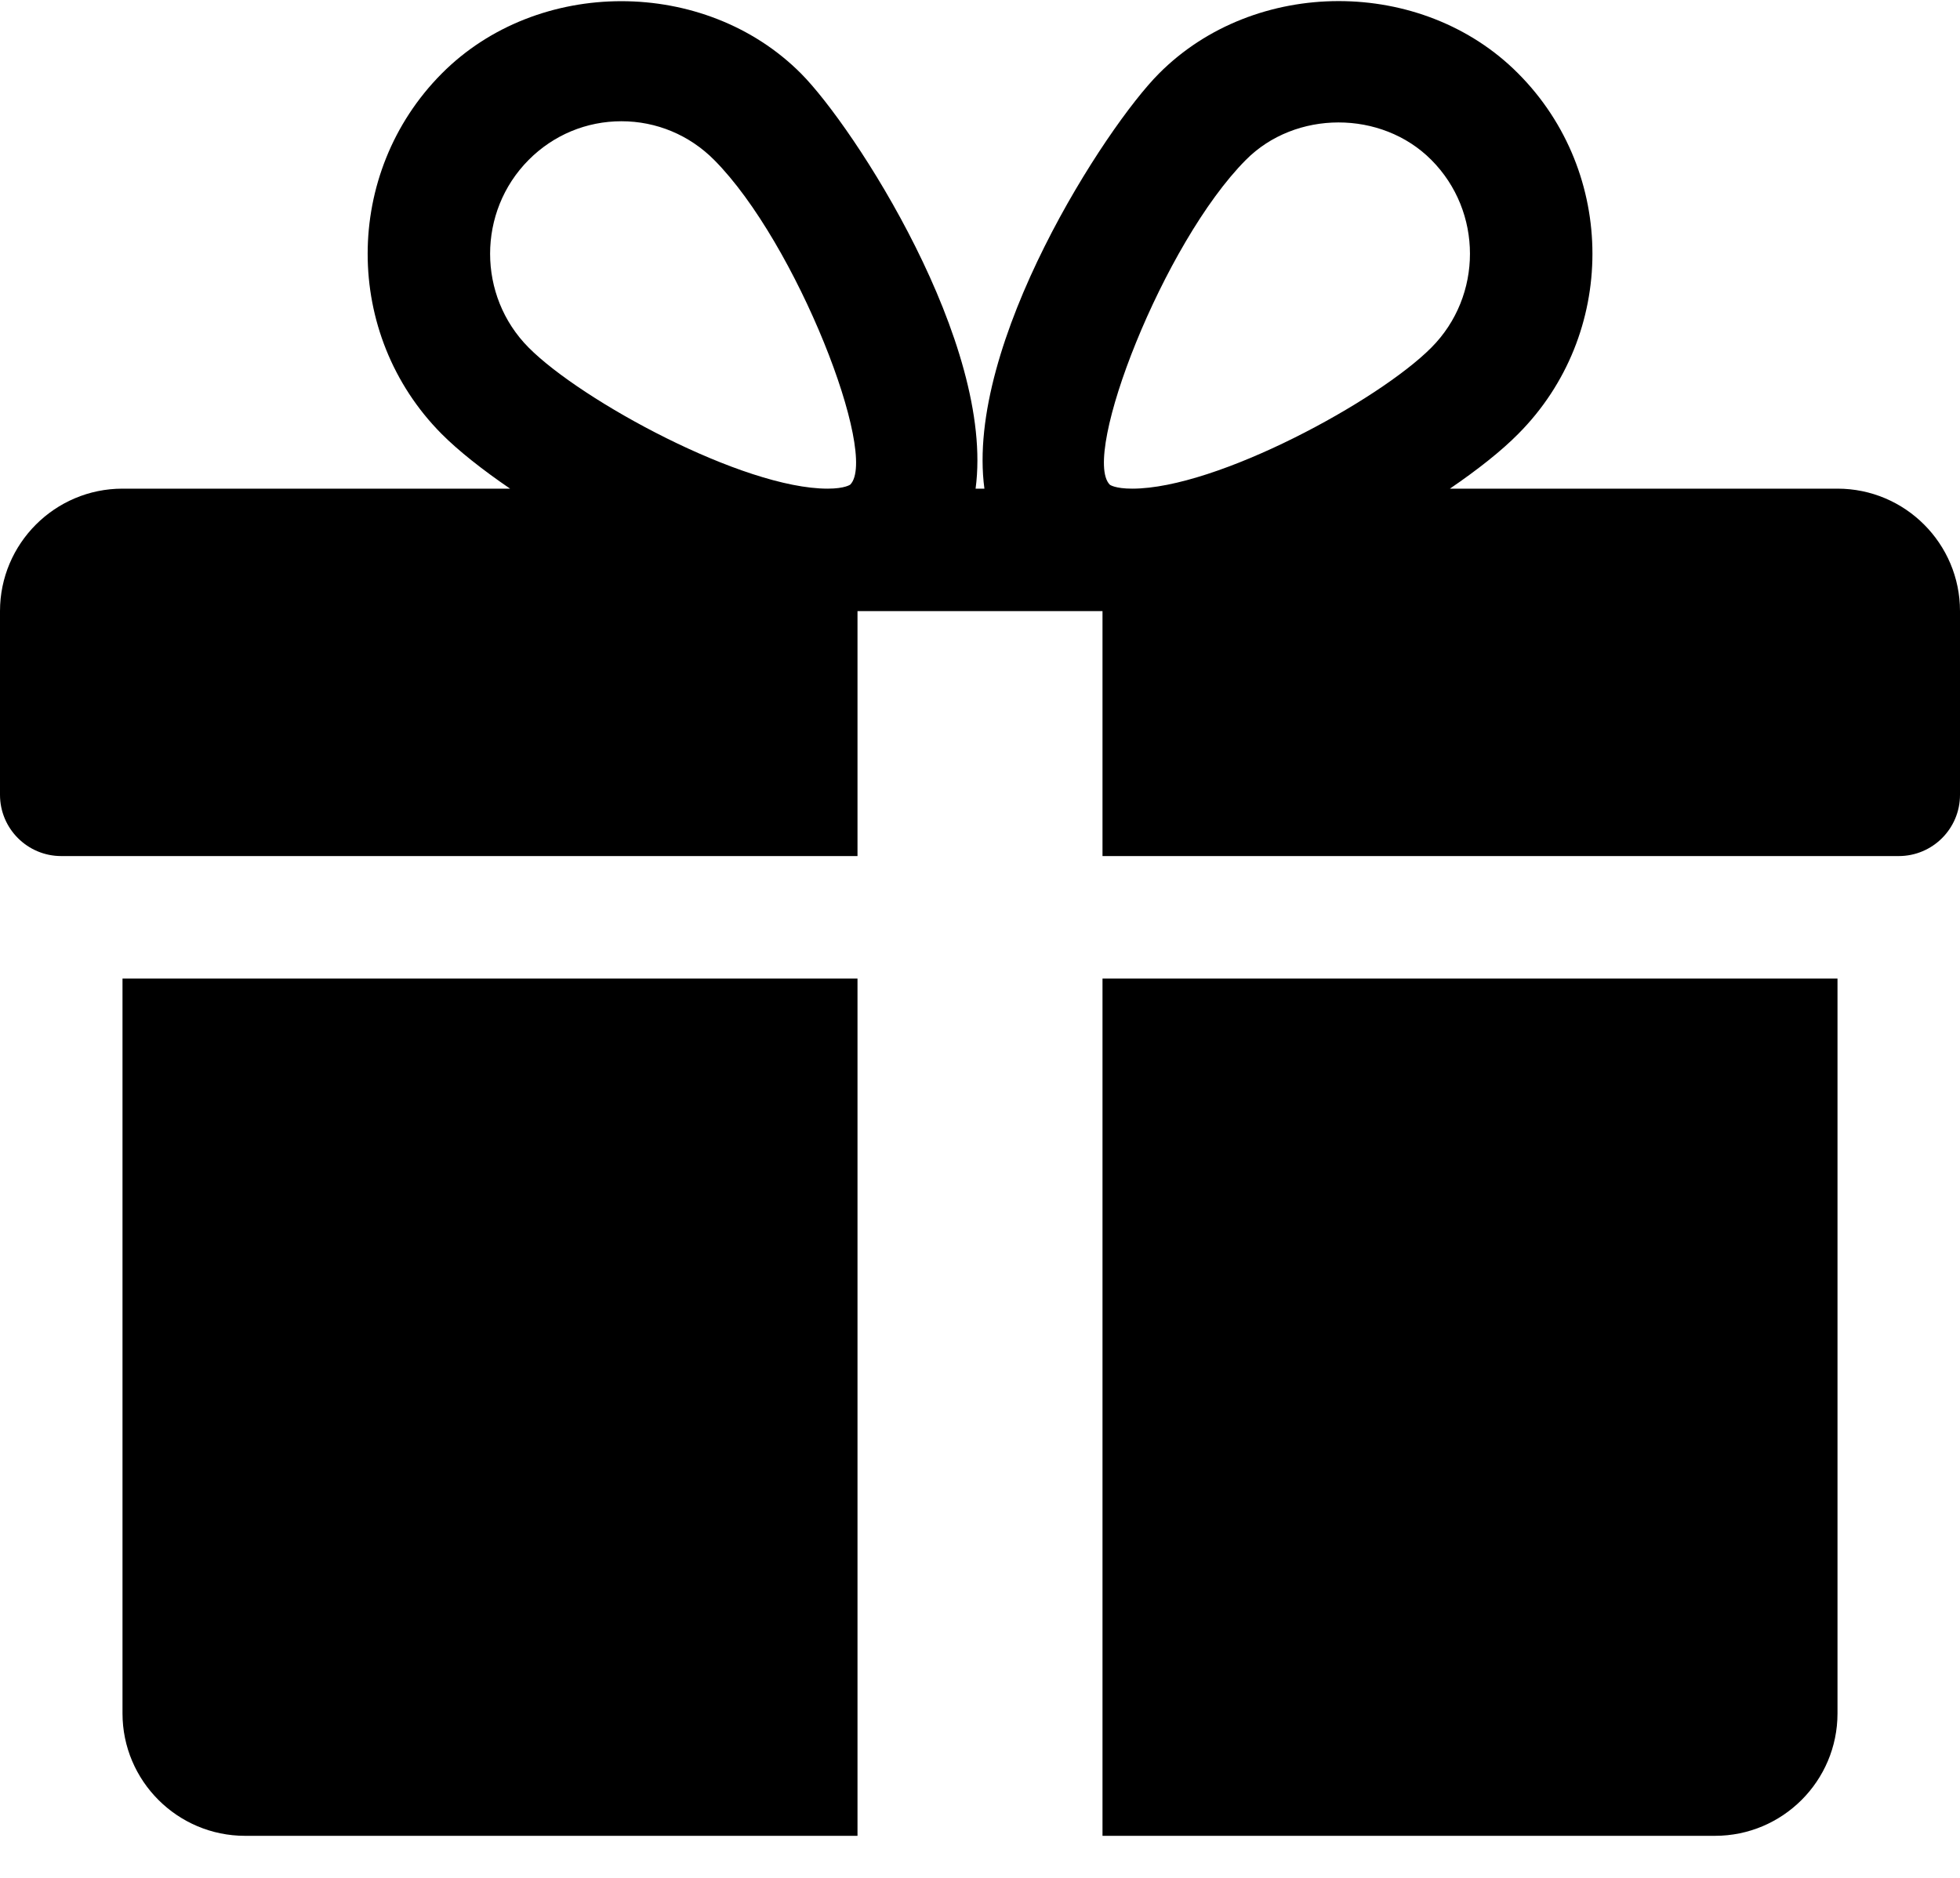
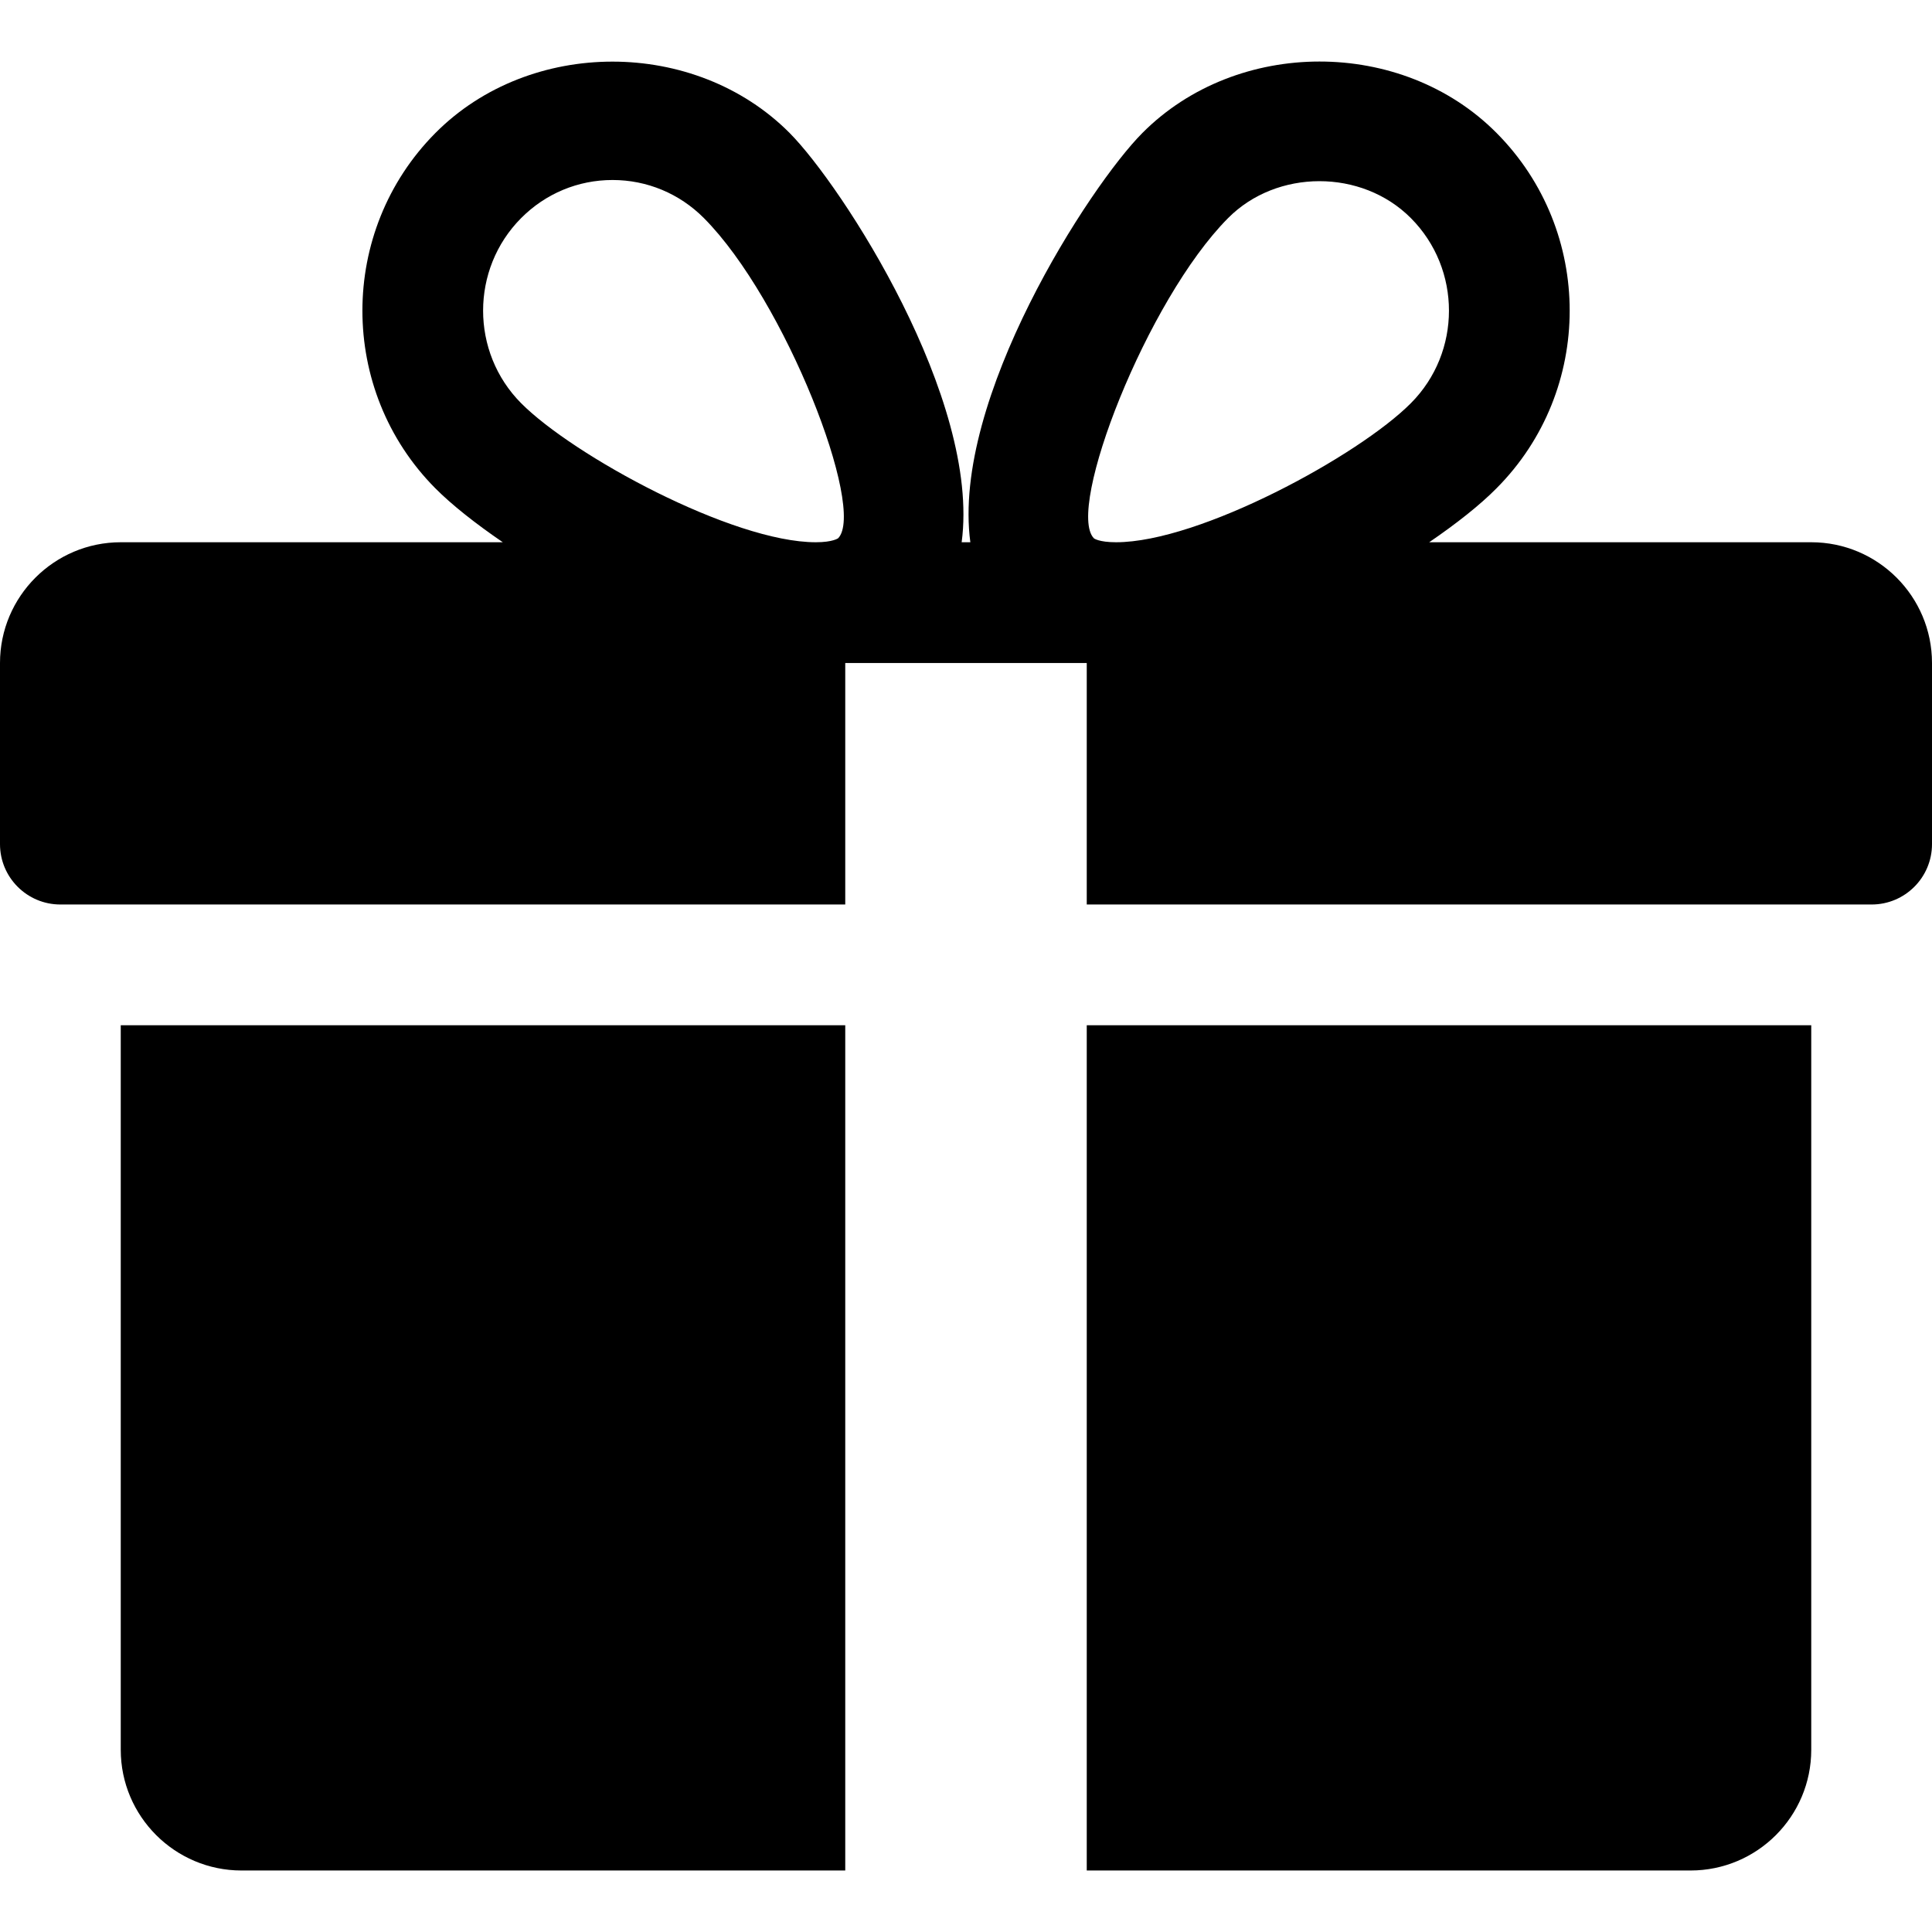
- <svg xmlns="http://www.w3.org/2000/svg" width="24" height="23" viewBox="0 0 24 23">
-   <path fill-rule="evenodd" clip-rule="evenodd" d="M22.5 5.985H17.754C18.095 5.752 18.387 5.521 18.591 5.314C19.802 4.098 19.802 2.118 18.591 0.901C17.415 -0.284 15.366 -0.281 14.191 0.901C13.54 1.554 11.816 4.21 12.054 5.985H11.946C12.183 4.21 10.458 1.554 9.809 0.901C8.633 -0.281 6.583 -0.281 5.409 0.901C4.2 2.118 4.2 4.098 5.407 5.314C5.613 5.521 5.905 5.752 6.246 5.985H1.5C0.673 5.985 0 6.658 0 7.485V9.735C0 10.149 0.336 10.485 0.75 10.485H10.5V7.485H13.5V10.485H23.25C23.664 10.485 24 10.149 24 9.735V7.485C24 6.658 23.328 5.985 22.5 5.985ZM10.412 5.935C10.412 5.935 10.348 5.985 10.134 5.985C9.098 5.985 7.119 4.908 6.473 4.257C5.844 3.624 5.844 2.592 6.473 1.959C6.777 1.653 7.181 1.485 7.609 1.485C8.037 1.485 8.441 1.653 8.745 1.959C9.756 2.976 10.761 5.574 10.412 5.935ZM13.588 5.935C13.588 5.937 13.652 5.985 13.864 5.985C14.902 5.985 16.881 4.908 17.527 4.257C18.157 3.624 18.157 2.592 17.527 1.959C16.917 1.345 15.86 1.348 15.255 1.959C14.244 2.976 13.239 5.574 13.588 5.935ZM1.5 11.985V20.985C1.5 21.813 2.174 22.485 3 22.485H10.5V11.985H1.5ZM13.5 22.485V11.985H22.5V20.985C22.5 21.813 21.828 22.485 21 22.485H13.5Z" />
+ <svg xmlns="http://www.w3.org/2000/svg" width="24" height="24" viewBox="0 0 24 24">
+   <path fill-rule="evenodd" clip-rule="evenodd" d="M22.5 6.736H17.754C18.095 6.503 18.387 6.272 18.591 6.065C19.802 4.849 19.802 2.869 18.591 1.652C17.415 0.467 15.366 0.47 14.191 1.652C13.54 2.305 11.816 4.961 12.054 6.736H11.946C12.183 4.961 10.458 2.305 9.809 1.652C8.633 0.47 6.583 0.47 5.409 1.652C4.2 2.869 4.2 4.849 5.407 6.065C5.613 6.272 5.905 6.503 6.246 6.736H1.5C0.673 6.736 0 7.409 0 8.236V10.486C0 10.9 0.336 11.236 0.75 11.236H10.5V8.236H13.5V11.236H23.25C23.664 11.236 24 10.9 24 10.486V8.236C24 7.409 23.328 6.736 22.5 6.736ZM10.412 6.686C10.412 6.686 10.348 6.736 10.134 6.736C9.098 6.736 7.119 5.659 6.473 5.008C5.844 4.375 5.844 3.343 6.473 2.71C6.777 2.404 7.181 2.236 7.609 2.236C8.037 2.236 8.441 2.404 8.745 2.71C9.756 3.727 10.761 6.325 10.412 6.686ZM13.588 6.686C13.588 6.688 13.652 6.736 13.864 6.736C14.902 6.736 16.881 5.659 17.527 5.008C18.157 4.375 18.157 3.343 17.527 2.71C16.917 2.096 15.86 2.099 15.255 2.71C14.244 3.727 13.239 6.325 13.588 6.686ZM1.5 12.736V21.736C1.5 22.564 2.174 23.236 3 23.236H10.5V12.736H1.5ZM13.5 23.236V12.736H22.5V21.736C22.5 22.564 21.828 23.236 21 23.236H13.5Z" />
</svg>
